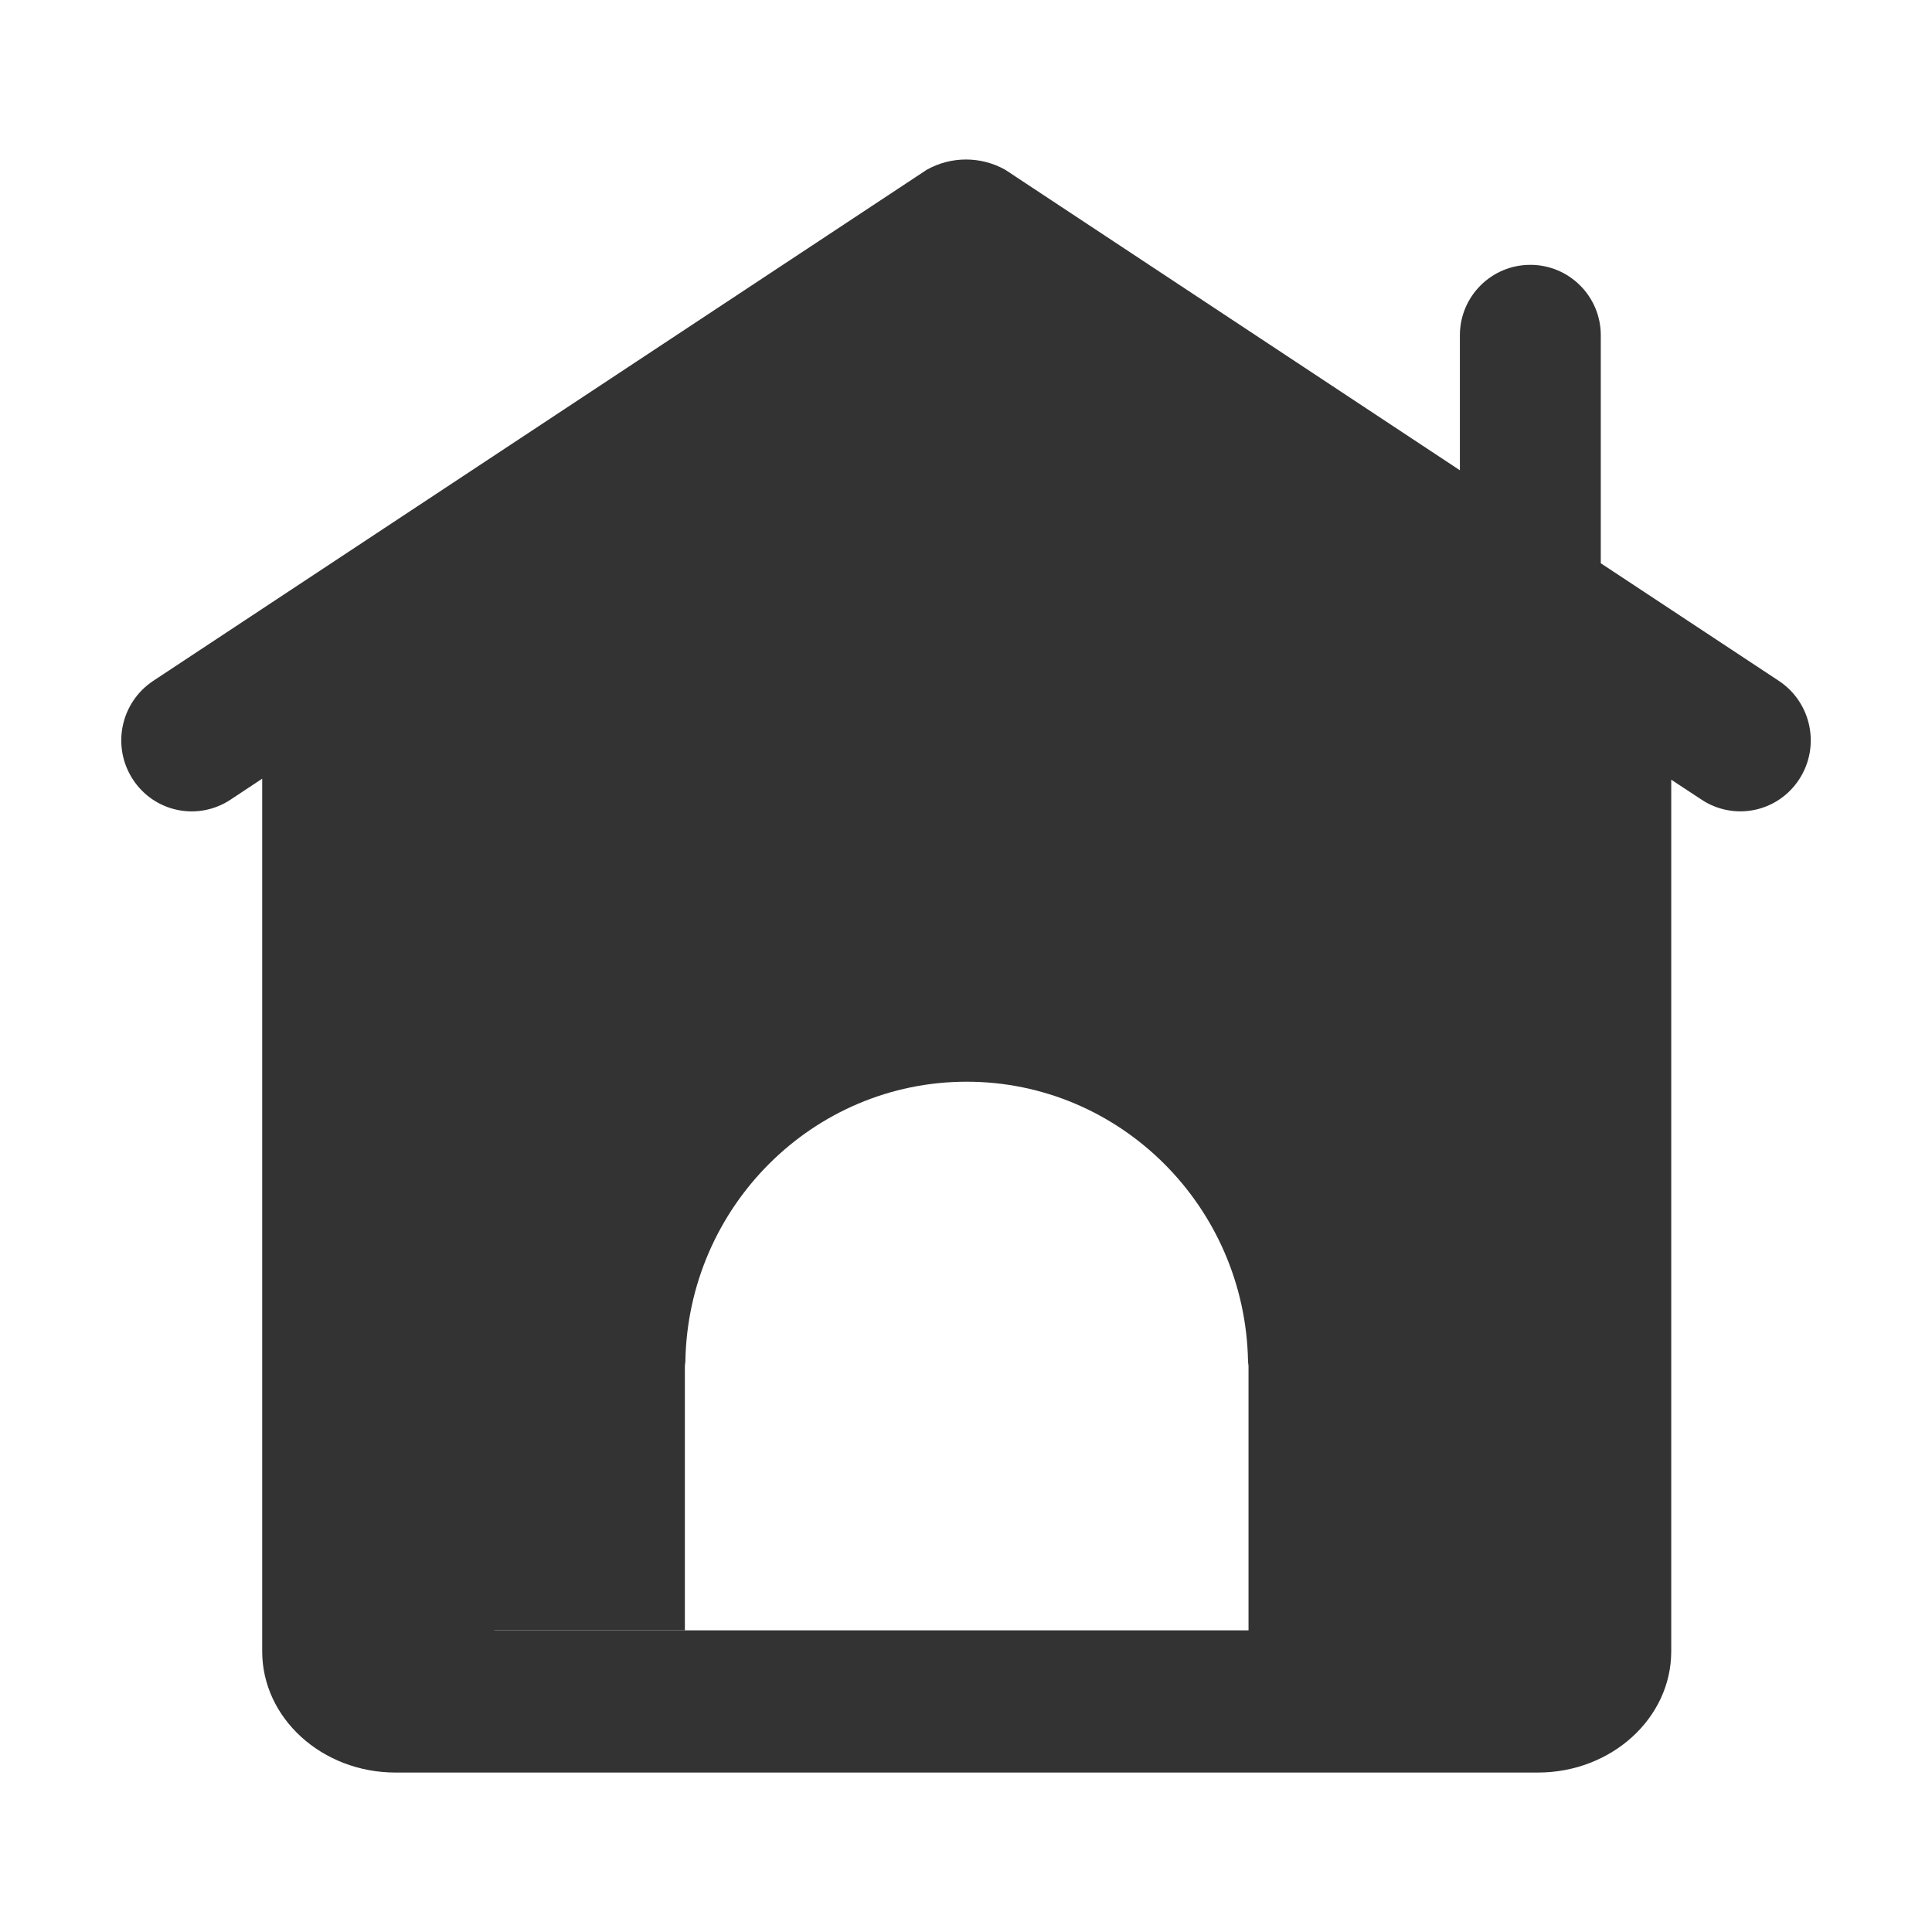
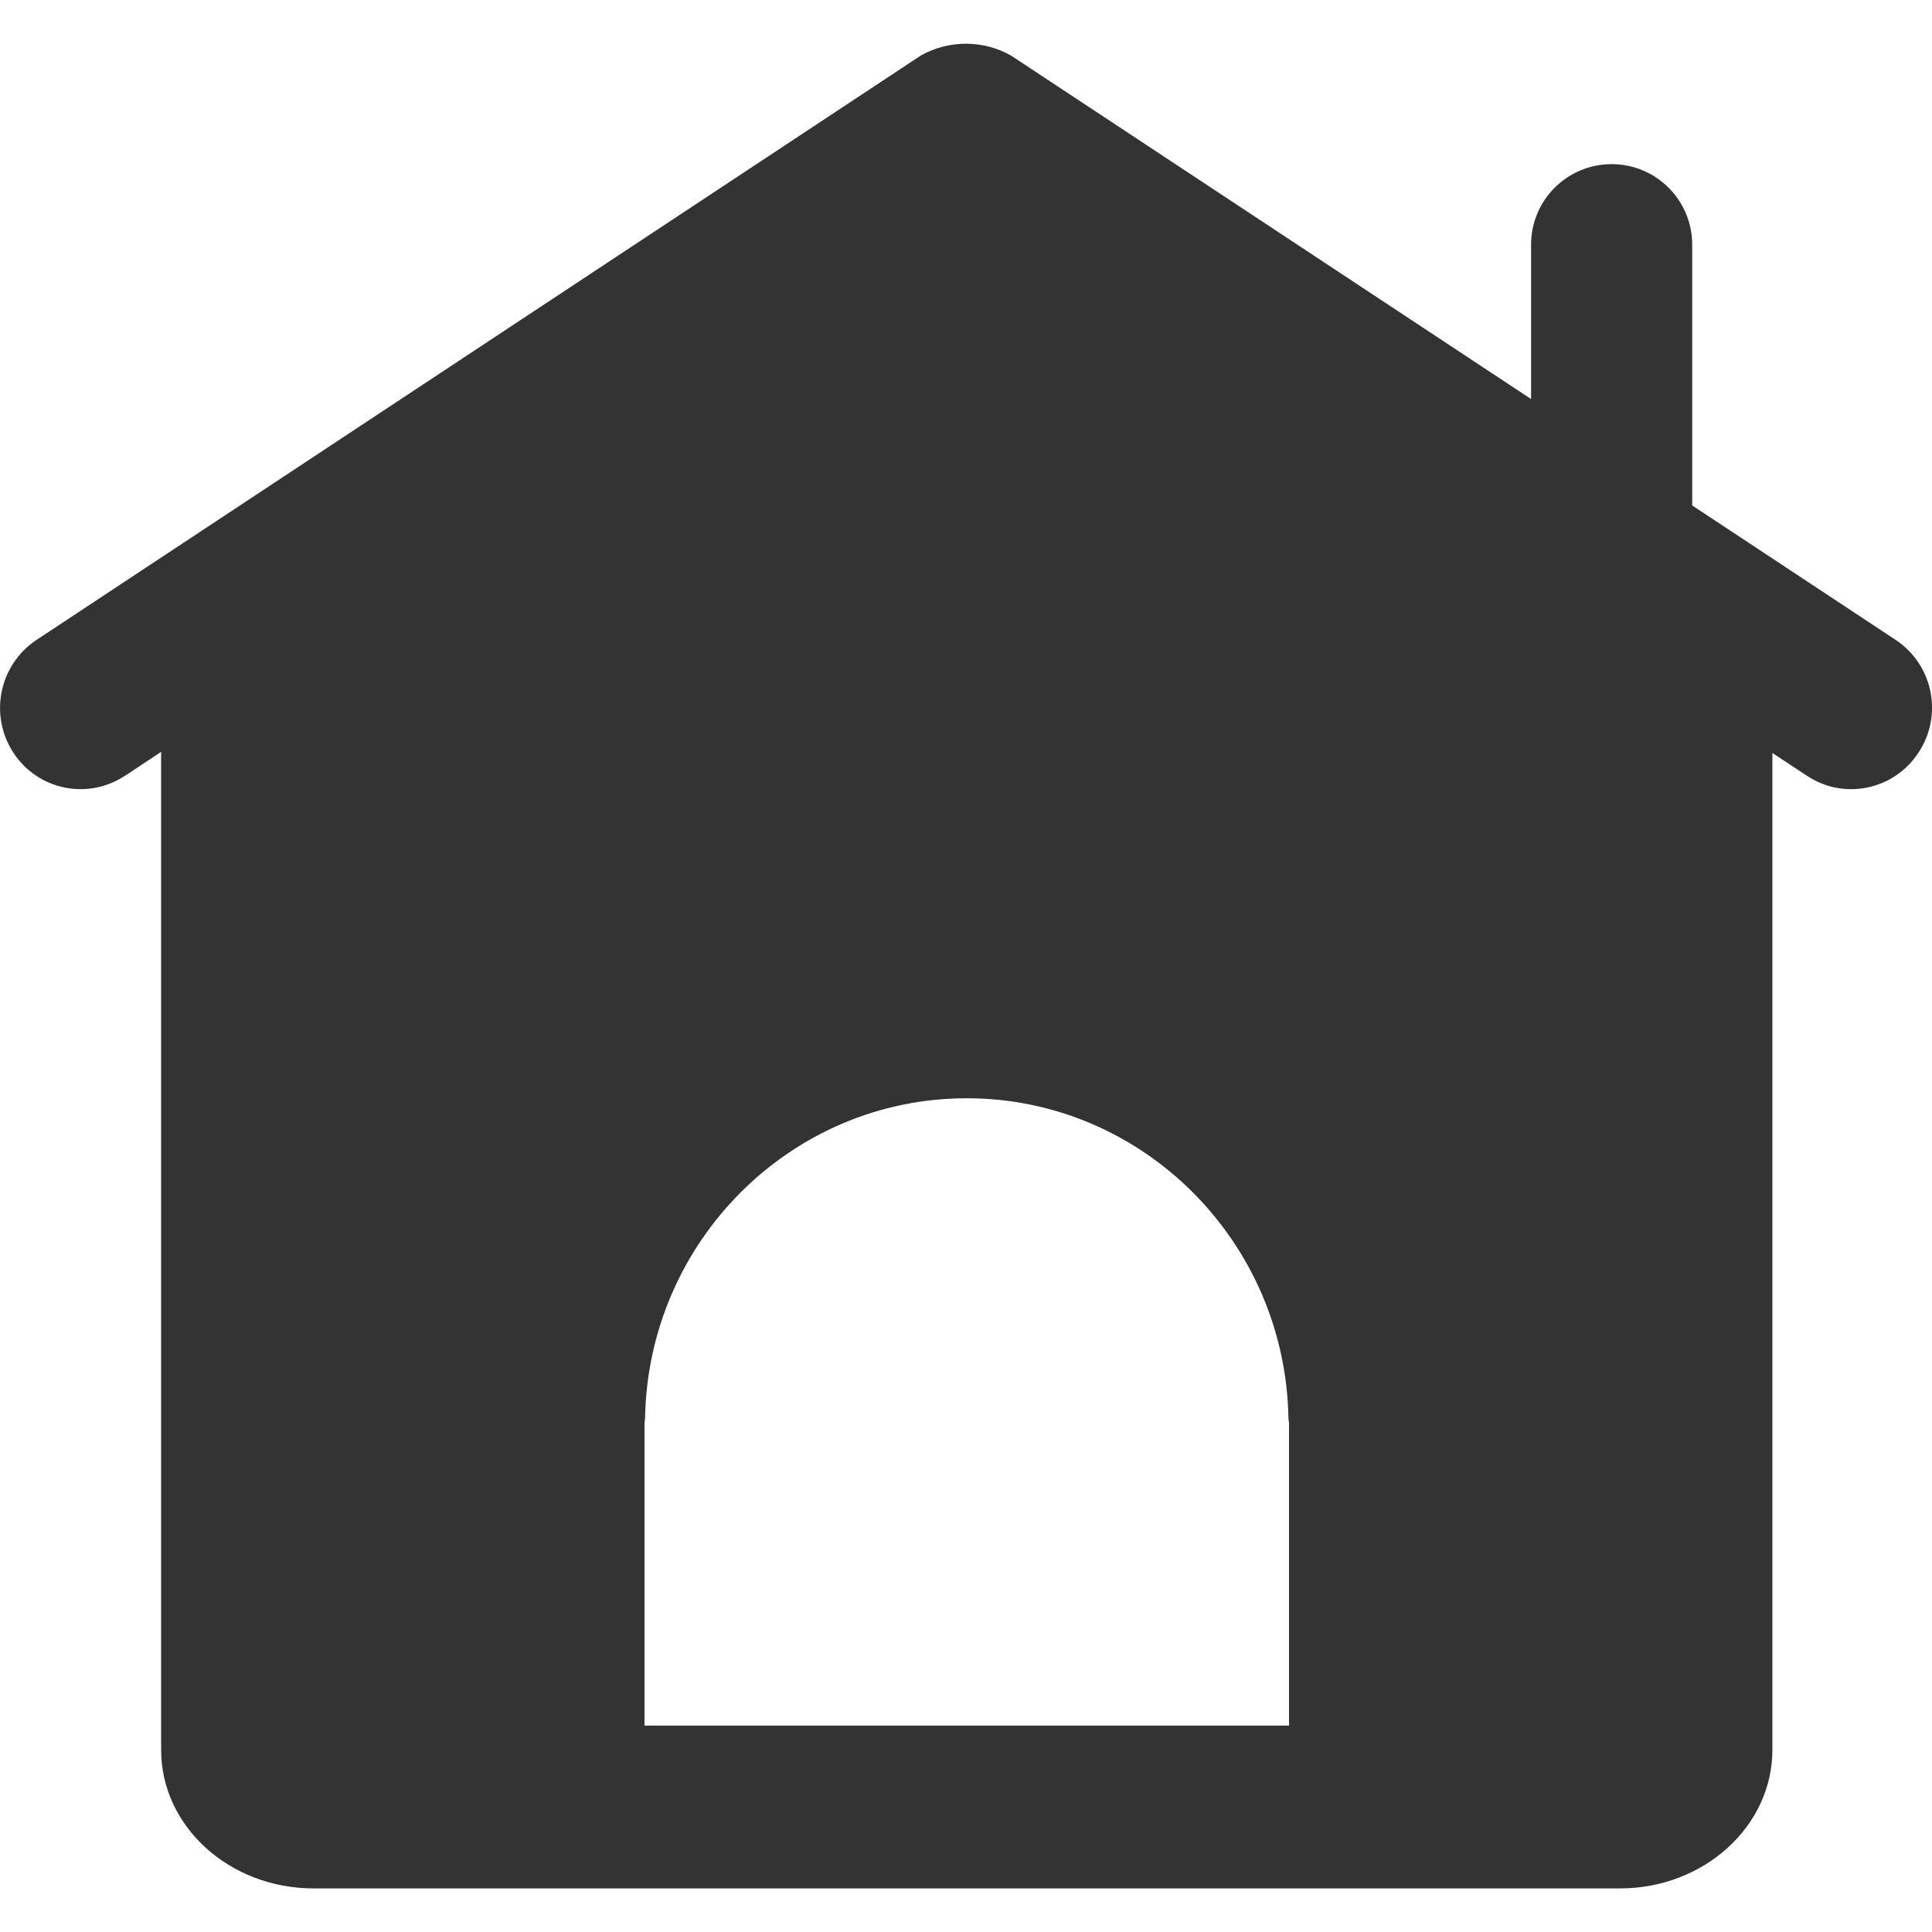
<svg xmlns="http://www.w3.org/2000/svg" class="icon" width="200px" height="200.00px" viewBox="0 0 1024 1024" version="1.1">
-   <path fill="#333333" d="M661.74 864.11H262.06V864H363V724.16c0-0.94 0.26-1.81 0.26-2.71 1.49-81.89 67.66-148.12 149.11-148.12S660 639.59 661.48 721.45c0 0.9 0.26 1.77 0.26 2.71z m281.11-503.22l-94.4-62.35V177.71a37.34 37.34 0 1 0-74.68 0v71.54L532.83 90a42.49 42.49 0 0 0-41.67 0l-410 270.91a37.84 37.84 0 0 0-10.77 52.13 37.16 37.16 0 0 0 51.7 10.86l16.88-11.18v462.54c0 35.39 31.7 64.23 70.69 64.23H815.1c39 0 70.69-28.84 70.69-64.23v-462L902 423.92A37.15 37.15 0 0 0 953.64 413a37.83 37.83 0 0 0-10.79-52.11z" />
+   <path fill="#333333" d="M341.6 914.6v-160c0-1.1 0.3-2.1 0.3-3.1 1.7-93.6 77.4-169.4 170.5-169.4s168.8 75.8 170.5 169.4c0 1 0.3 2 0.3 3.1v160m321.6-575.4l-107.9-71.3V129.7c0-23.6-19.1-42.7-42.7-42.7s-42.7 19.1-42.7 42.7v81.8L535.8 29.4c-14.8-8.3-32.9-8.3-47.7 0L19.3 339.2C-0.4 352.3-5.9 378.9 7 398.8c12.7 19.7 39 25.4 58.7 12.7 0.1-0.1 0.3-0.2 0.4-0.2l19.3-12.8v529c0 40.5 36.2 73.4 80.8 73.4h692.4c44.6 0 80.8-33 80.8-73.4V399.1l18.5 12.2c19.6 12.9 45.9 7.4 58.8-12.2 0.1-0.1 0.1-0.2 0.2-0.3 13.1-19.9 7.6-46.5-12.1-59.6z" />
</svg>
